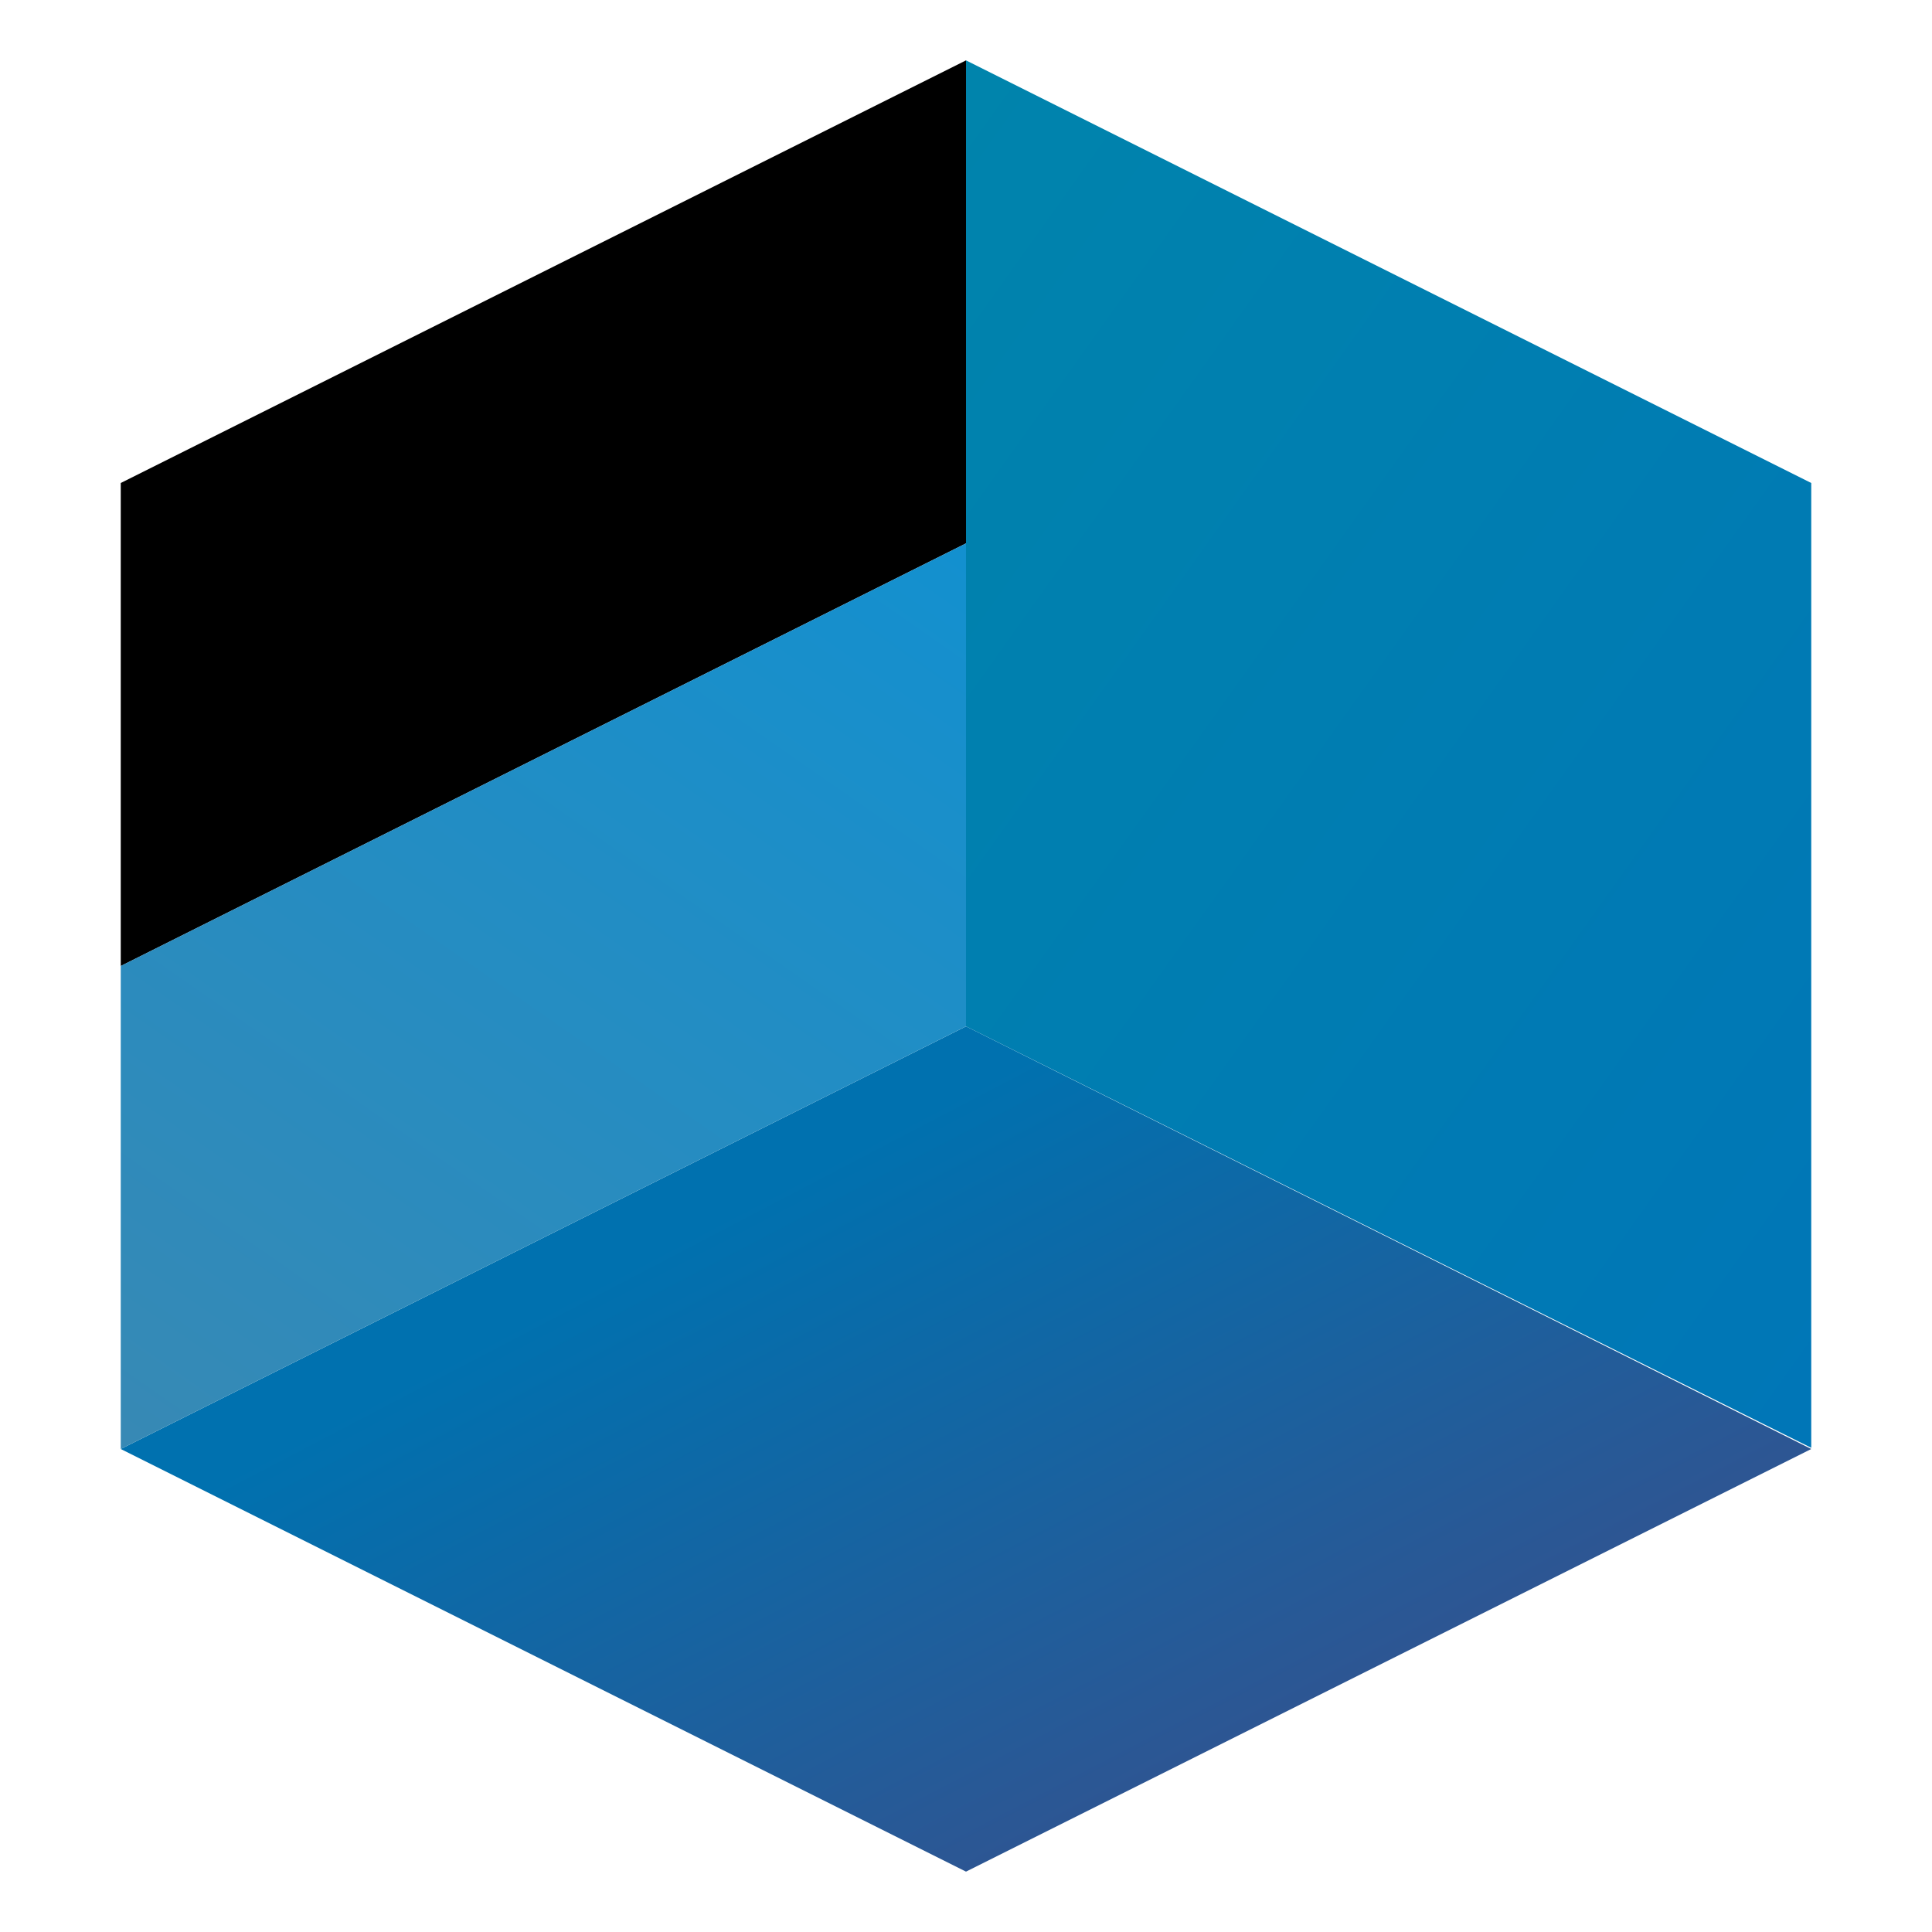
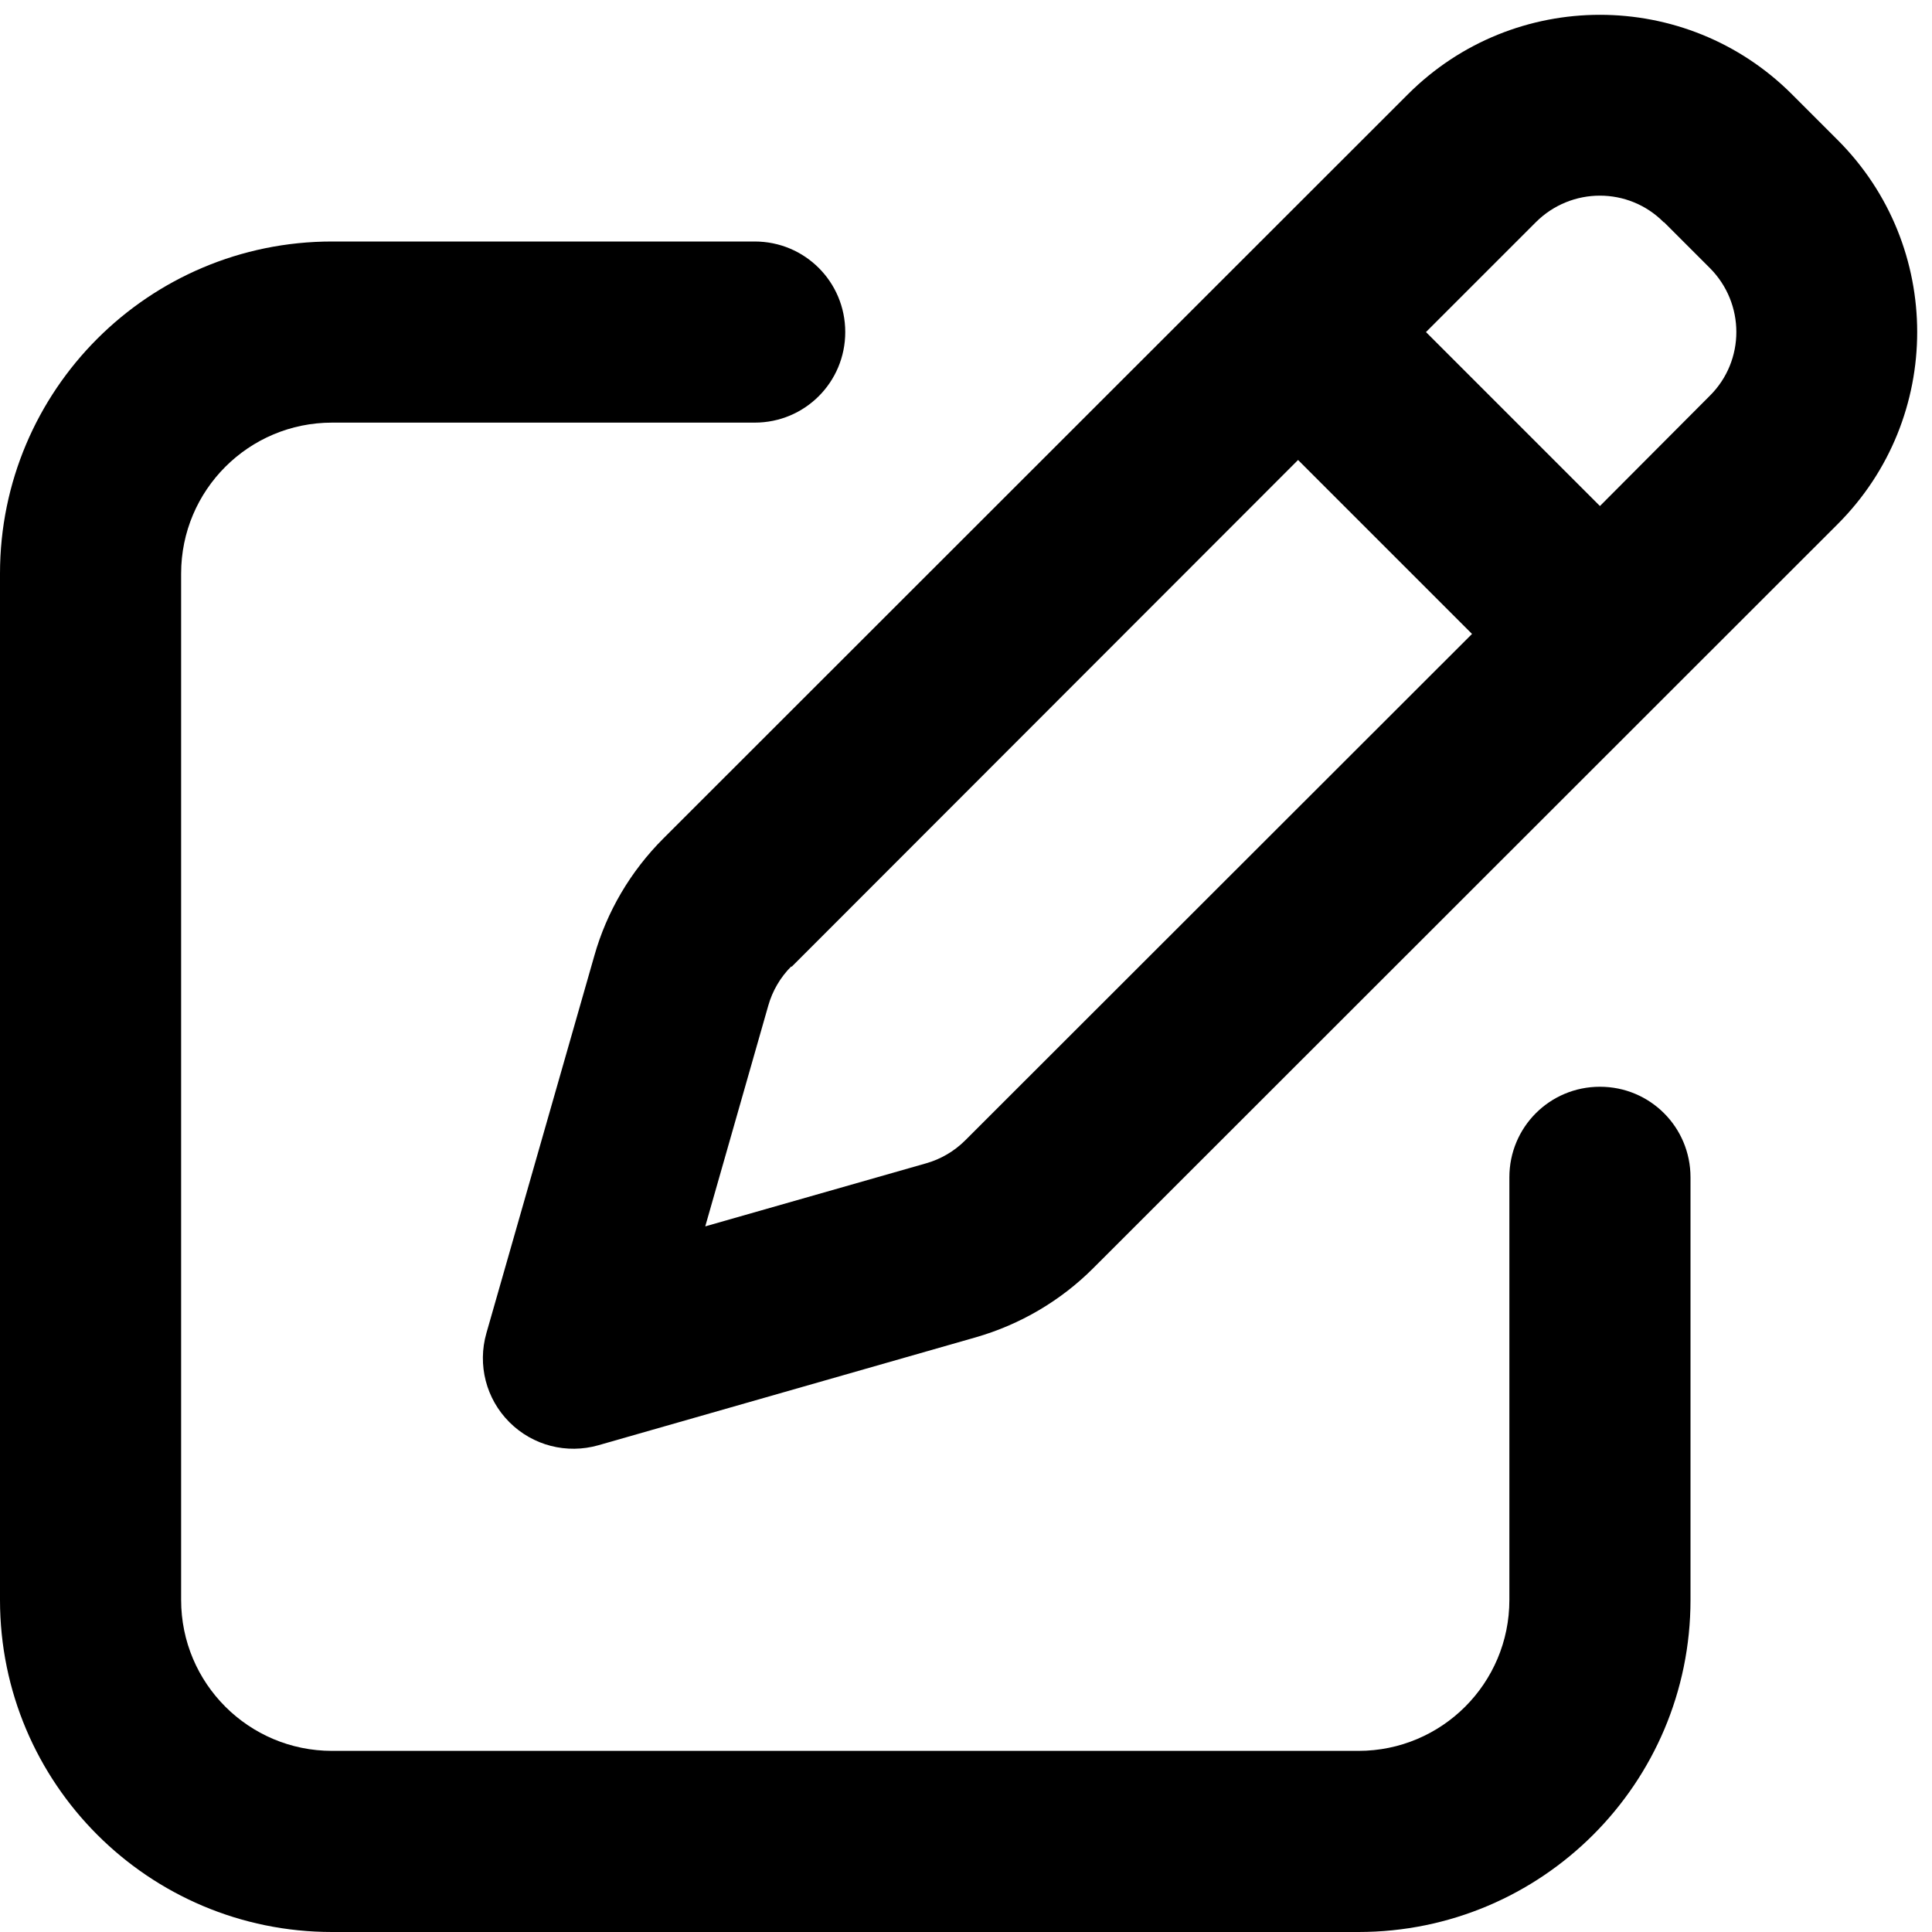
- <svg xmlns="http://www.w3.org/2000/svg" version="1.1" id="Layer_1" x="0px" y="0px" width="256px" height="256px" viewBox="0 0 256 256" enable-background="new 0 0 256 256" xml:space="preserve">
-   <defs id="defs8">
-     <filter style="color-interpolation-filters:sRGB;" id="filter30" x="-0.161" y="-0.241" width="1.326" height="1.482">
-       <feFlood result="flood" in="SourceGraphic" flood-opacity="0.498" flood-color="rgb(35,35,35)" id="feFlood29" />
-       <feGaussianBlur result="blur" in="SourceGraphic" stdDeviation="11.934" id="feGaussianBlur29" />
-       <feOffset result="offset" in="blur" dx="0.716" dy="0" id="feOffset29" />
-       <feComposite result="comp1" operator="in" in="flood" in2="offset" id="feComposite29" />
-       <feComposite result="comp2" operator="atop" in="comp1" in2="comp1" id="feComposite30" />
-     </filter>
-   </defs>
-   <linearGradient id="SVGID_1_" gradientUnits="userSpaceOnUse" x1="147.332" y1="13.896" x2="103.112" y2="104.561" gradientTransform="matrix(0.9333385,0,0,-1,10.71077,259.7978)">
-     <stop offset="0" style="stop-color:#305491" id="stop2" />
-     <stop offset="1" style="stop-color:#0071AF" id="stop3" />
-   </linearGradient>
-   <linearGradient id="SVGID_2_" gradientUnits="userSpaceOnUse" x1="263.97" y1="93.14" x2="99.441" y2="217.121" gradientTransform="matrix(0.9361271,0,0,-0.9890331,10.35972,257.159)">
-     <stop offset="0" style="stop-color:#0076B7" id="stop4" />
-     <stop offset="1" style="stop-color:#0084AC" id="stop5" />
-   </linearGradient>
-   <linearGradient id="SVGID_3_" gradientUnits="userSpaceOnUse" x1="23.342" y1="204.148" x2="114.741" y2="63.405" gradientTransform="matrix(0.9333333,0,0,1,10.7108,2.874)">
-     <stop offset="0" style="stop-color:#3889B4" id="stop7" />
-     <stop offset="1" style="stop-color:#1390CF" id="stop8" />
-   </linearGradient>
-   <path id="polyline1" d="M 16,64 V 128 L 128,72 V 8" style="stroke-width:0.966" />
-   <path id="polygon3" style="fill:url(#SVGID_1_);stroke-width:0.966" d="m 16,192 112.001,-56 112.001,56 -112.001,56 z" />
-   <path id="polyline5" style="display:inline;fill:url(#SVGID_2_);stroke-width:0.962" d="M 240.001,64 239.999,191.842 128,136 V 8" />
-   <path id="polyline8" style="fill:url(#SVGID_3_);stroke-width:0.966" d="M 16,128 128,72 V 136 L 16,192" />
+ <svg xmlns="http://www.w3.org/2000/svg" viewBox="0 0 512 512">
+   <path d="M441 58.9L453.1 71c9.4 9.4 9.4 24.6 0 33.9L424 134.1 377.9 88 407 58.9c9.4-9.4 24.6-9.4 33.9 0zM209.8 256.2L344 121.9 390.1 168 255.8 302.2c-2.9 2.9-6.5 5-10.4 6.1l-58.5 16.7 16.7-58.5c1.1-3.9 3.2-7.5 6.1-10.4zM373.1 25L175.8 222.2c-8.7 8.7-15 19.4-18.3 31.1l-28.6 100c-2.4 8.4-.1 17.4 6.1 23.6s15.2 8.5 23.6 6.1l100-28.6c11.8-3.4 22.5-9.7 31.1-18.3L487 138.9c28.1-28.1 28.1-73.7 0-101.8L474.9 25C446.8-3.1 401.2-3.1 373.1 25zM88 64C39.4 64 0 103.4 0 152L0 424c0 48.6 39.4 88 88 88l272 0c48.6 0 88-39.4 88-88l0-112c0-13.3-10.7-24-24-24s-24 10.7-24 24l0 112c0 22.1-17.9 40-40 40L88 464c-22.1 0-40-17.9-40-40l0-272c0-22.1 17.9-40 40-40l112 0c13.3 0 24-10.7 24-24s-10.7-24-24-24L88 64z" />
</svg>
